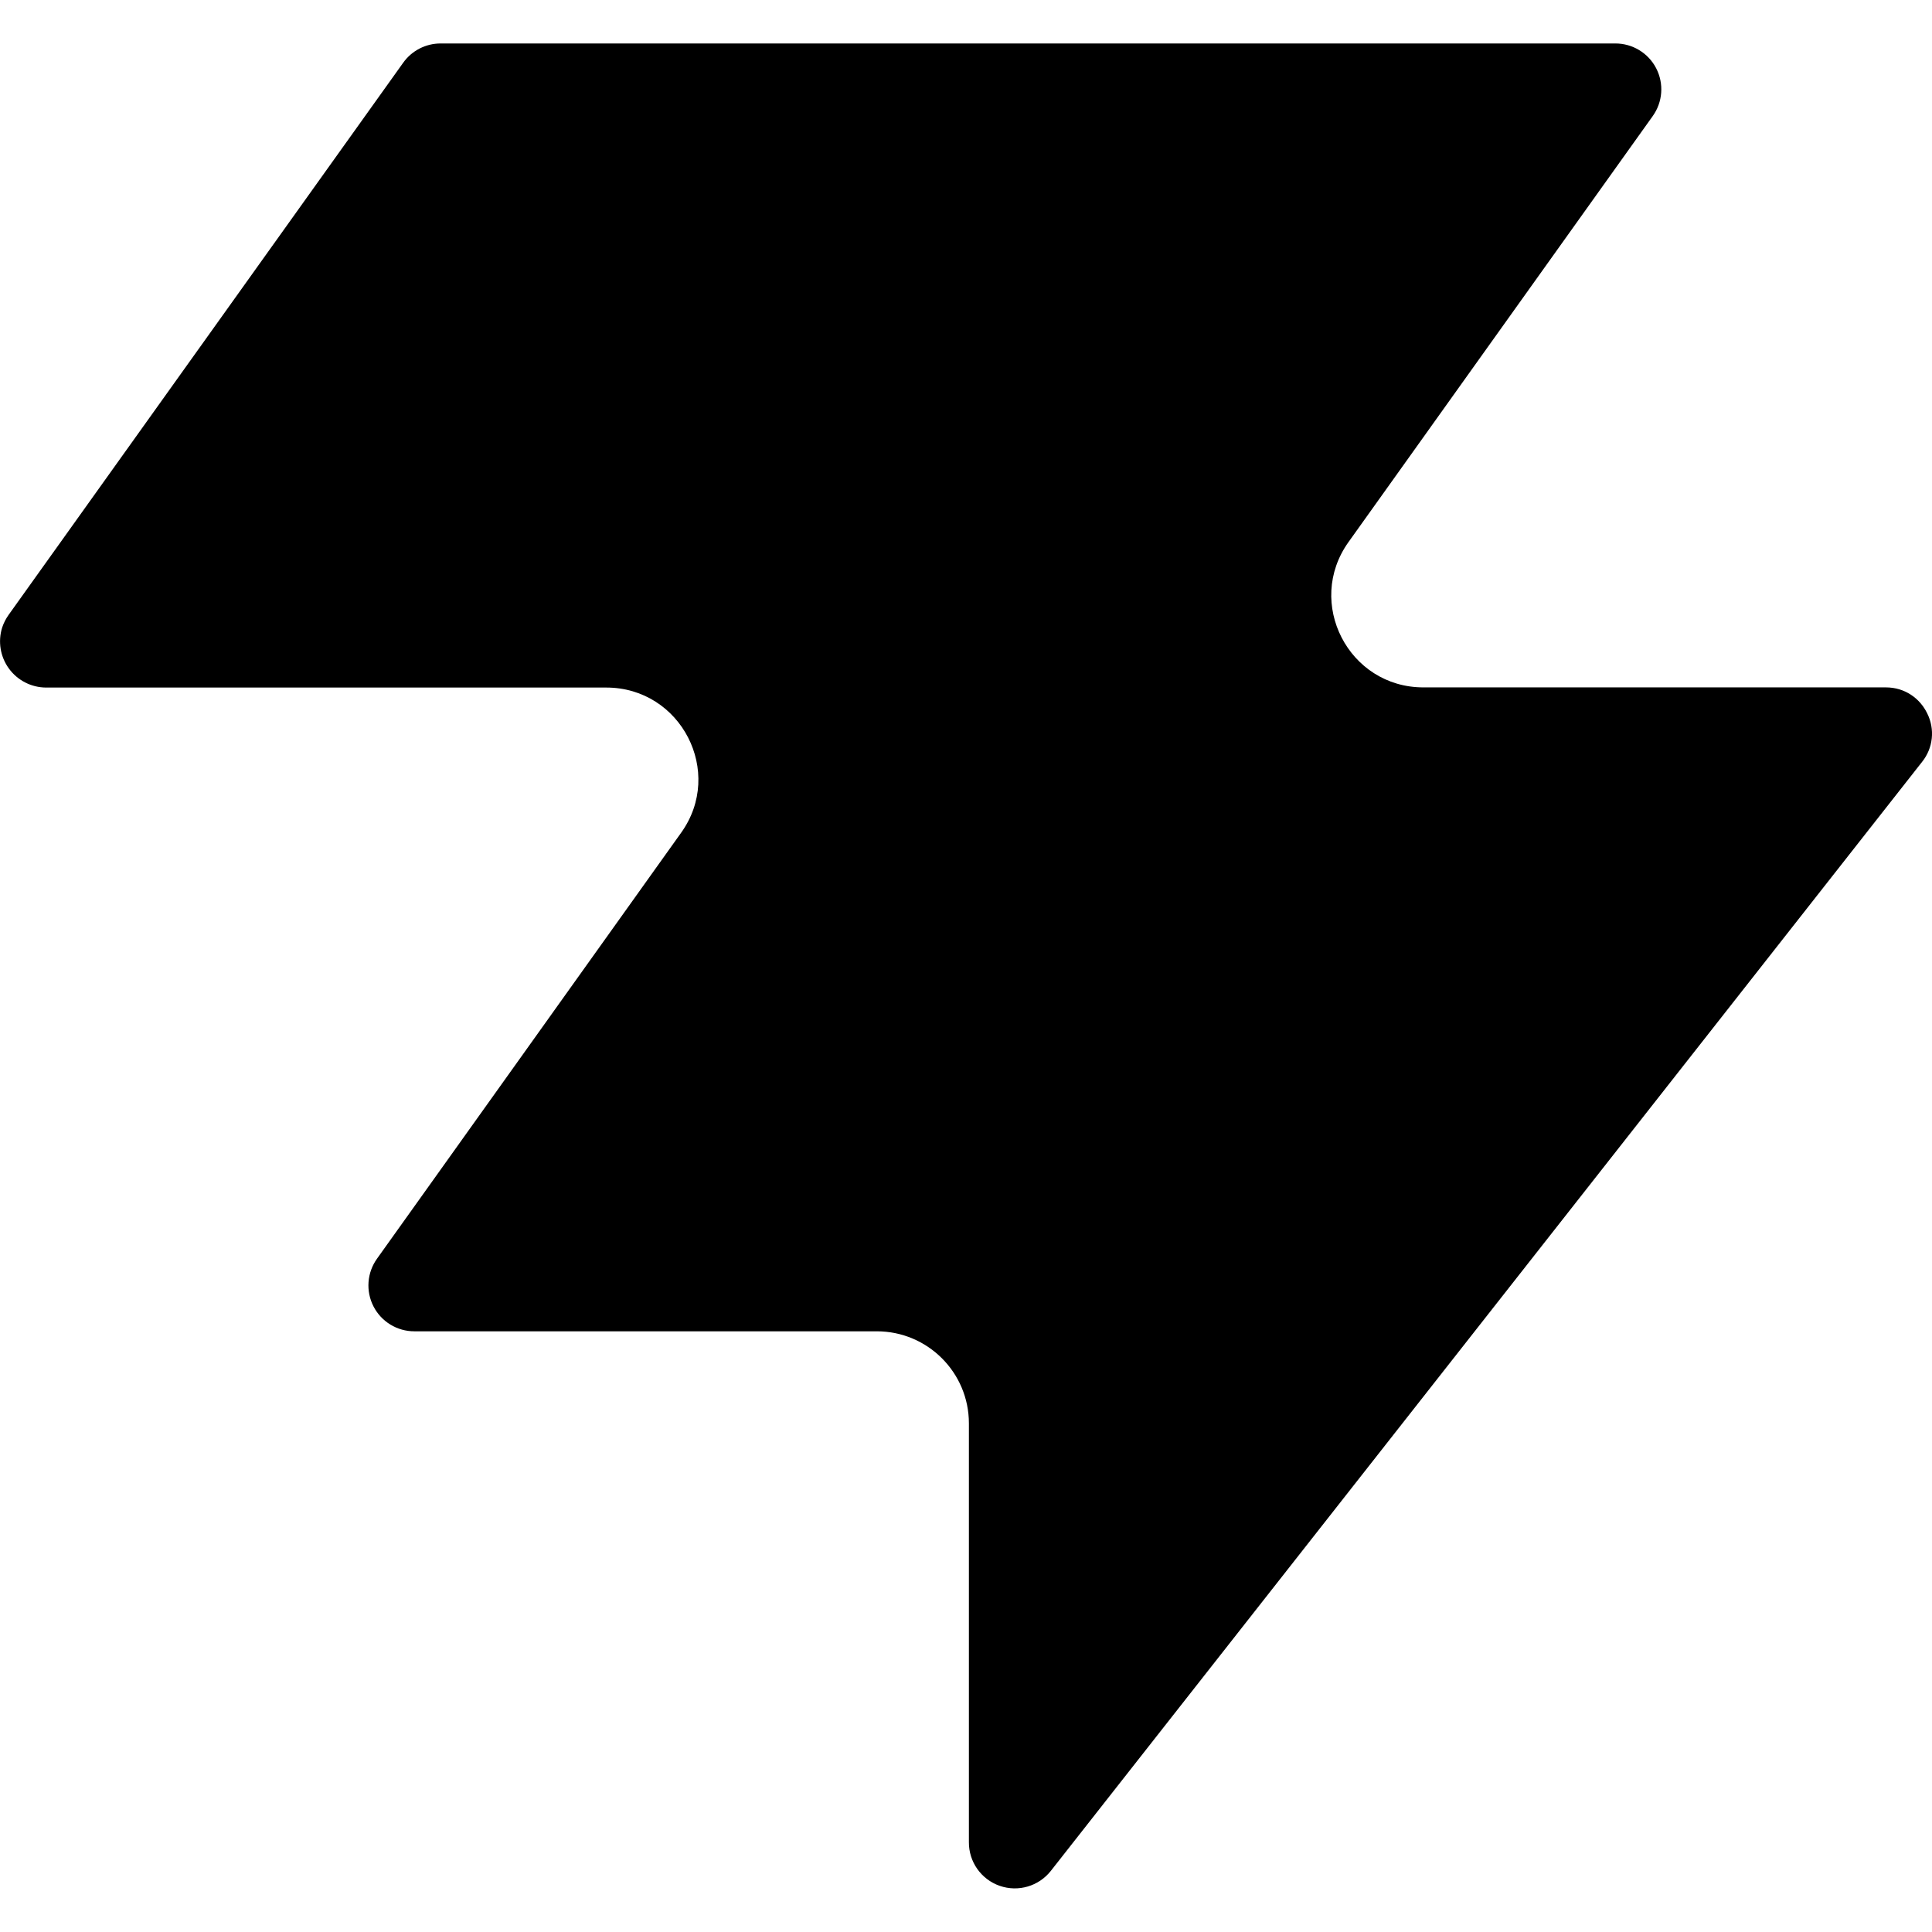
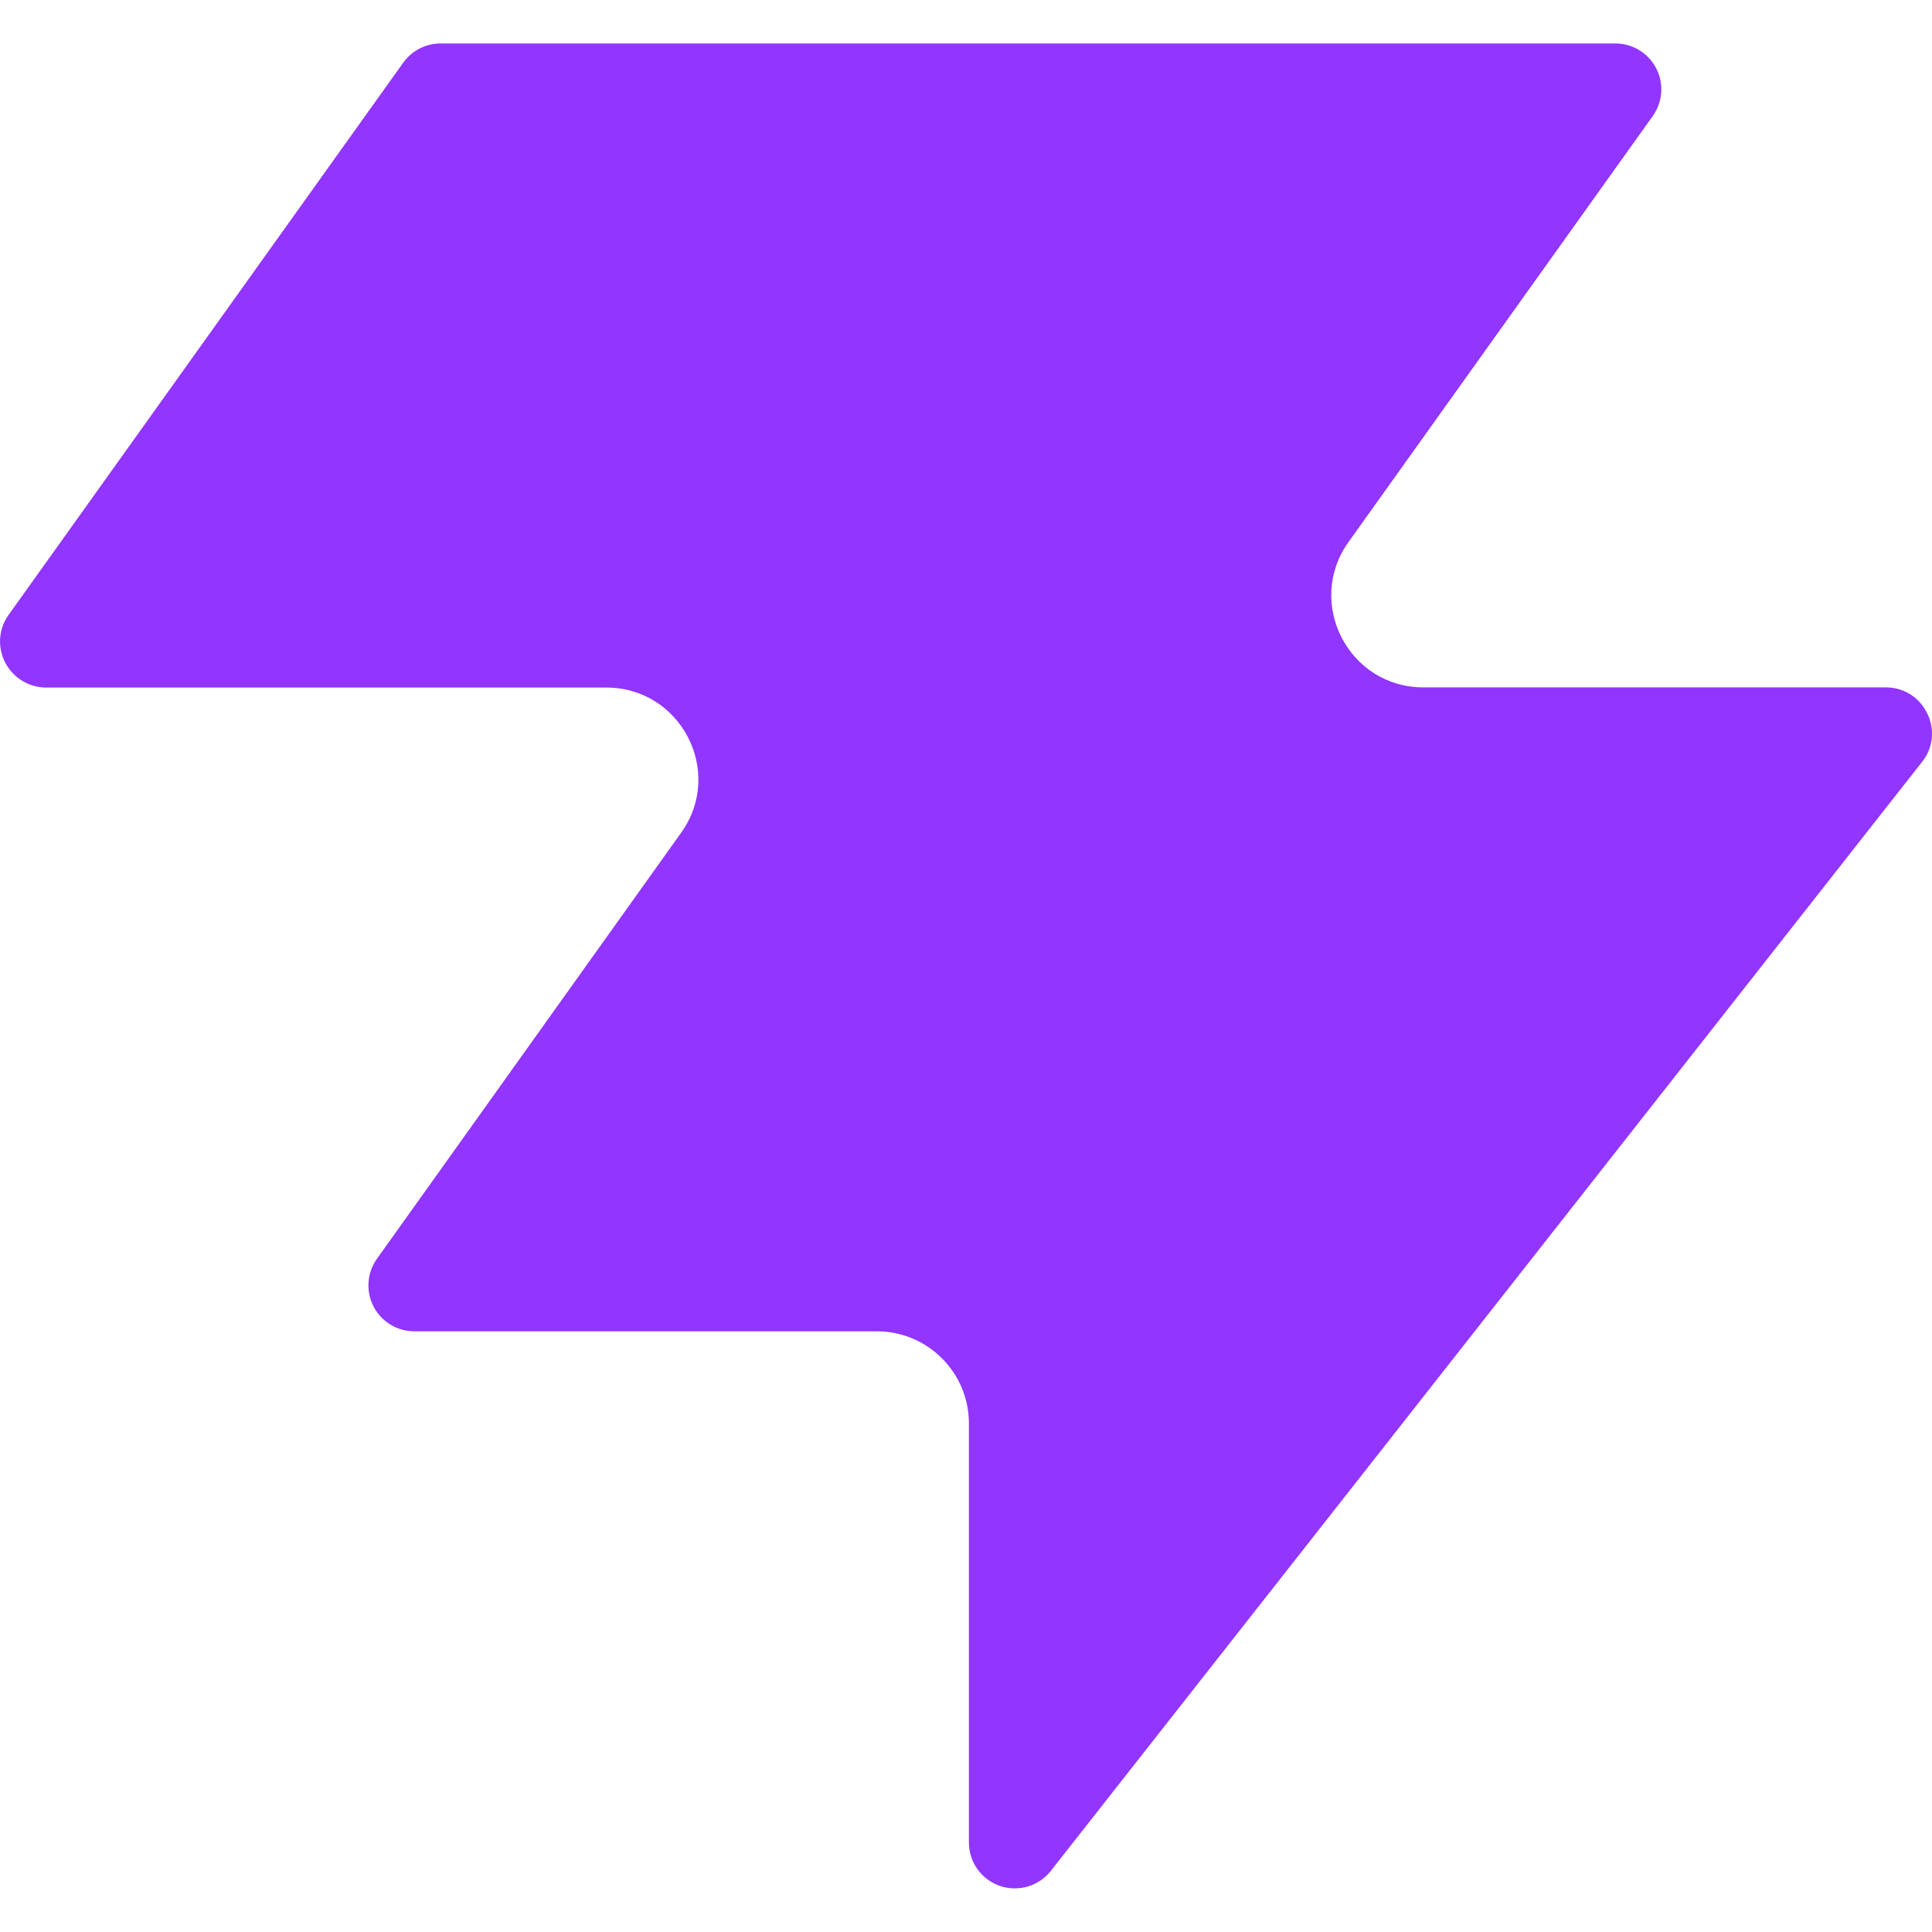
<svg xmlns="http://www.w3.org/2000/svg" role="img" viewBox="0 0 24 24">
-   <path d="M13.056 23.238a.57.57 0 0 1-1.02-.355v-5.202c0-.63-.512-1.143-1.144-1.143H5.148a.57.57 0 0 1-.464-.903l3.777-5.29c.54-.753 0-1.804-.93-1.804H.57a.574.574 0 0 1-.543-.746.6.6 0 0 1 .08-.157L5.008.78a.57.57 0 0 1 .467-.24h14.589a.57.57 0 0 1 .466.903l-3.778 5.29c-.54.755 0 1.806.93 1.806h5.745c.238 0 .424.138.513.322a.56.56 0 0 1-.063.603z" />
+   <path fill="#9135FF" d="M13.056 23.238a.57.57 0 0 1-1.02-.355v-5.202c0-.63-.512-1.143-1.144-1.143H5.148a.57.57 0 0 1-.464-.903l3.777-5.29c.54-.753 0-1.804-.93-1.804H.57a.574.574 0 0 1-.543-.746.6.6 0 0 1 .08-.157L5.008.78a.57.57 0 0 1 .467-.24h14.589a.57.57 0 0 1 .466.903l-3.778 5.29c-.54.755 0 1.806.93 1.806h5.745c.238 0 .424.138.513.322a.56.56 0 0 1-.063.603z" />
</svg>
